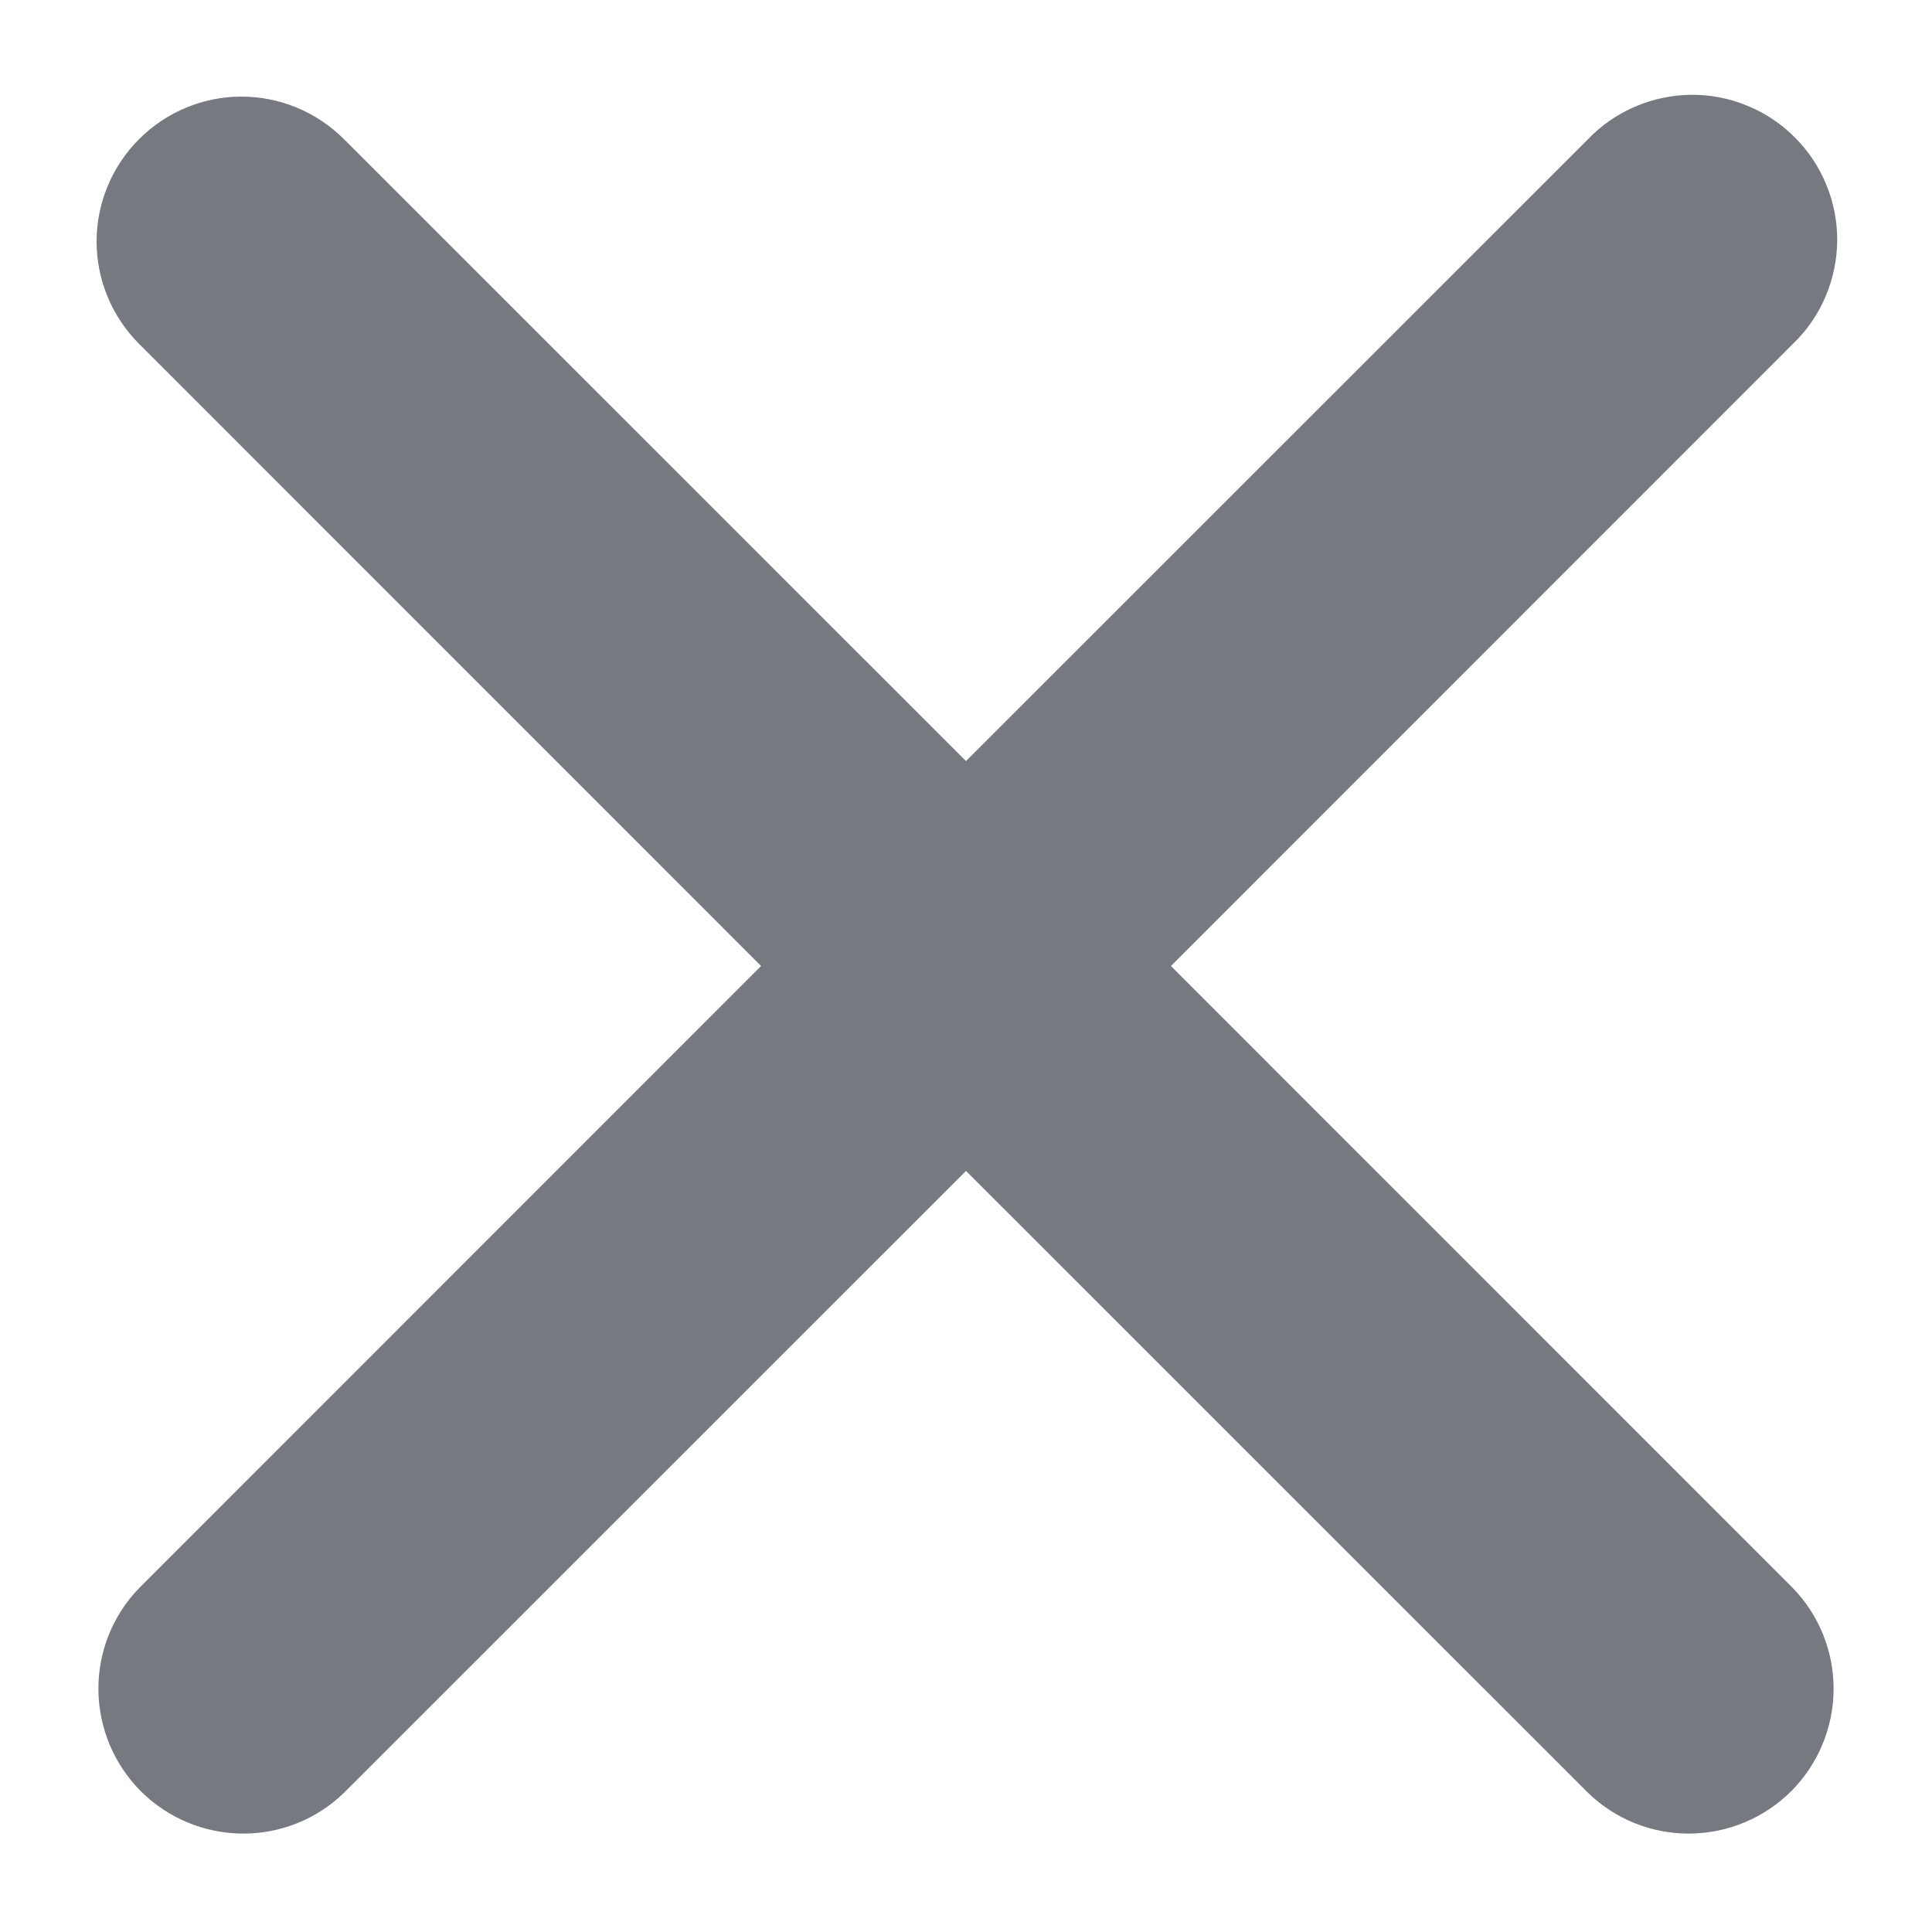
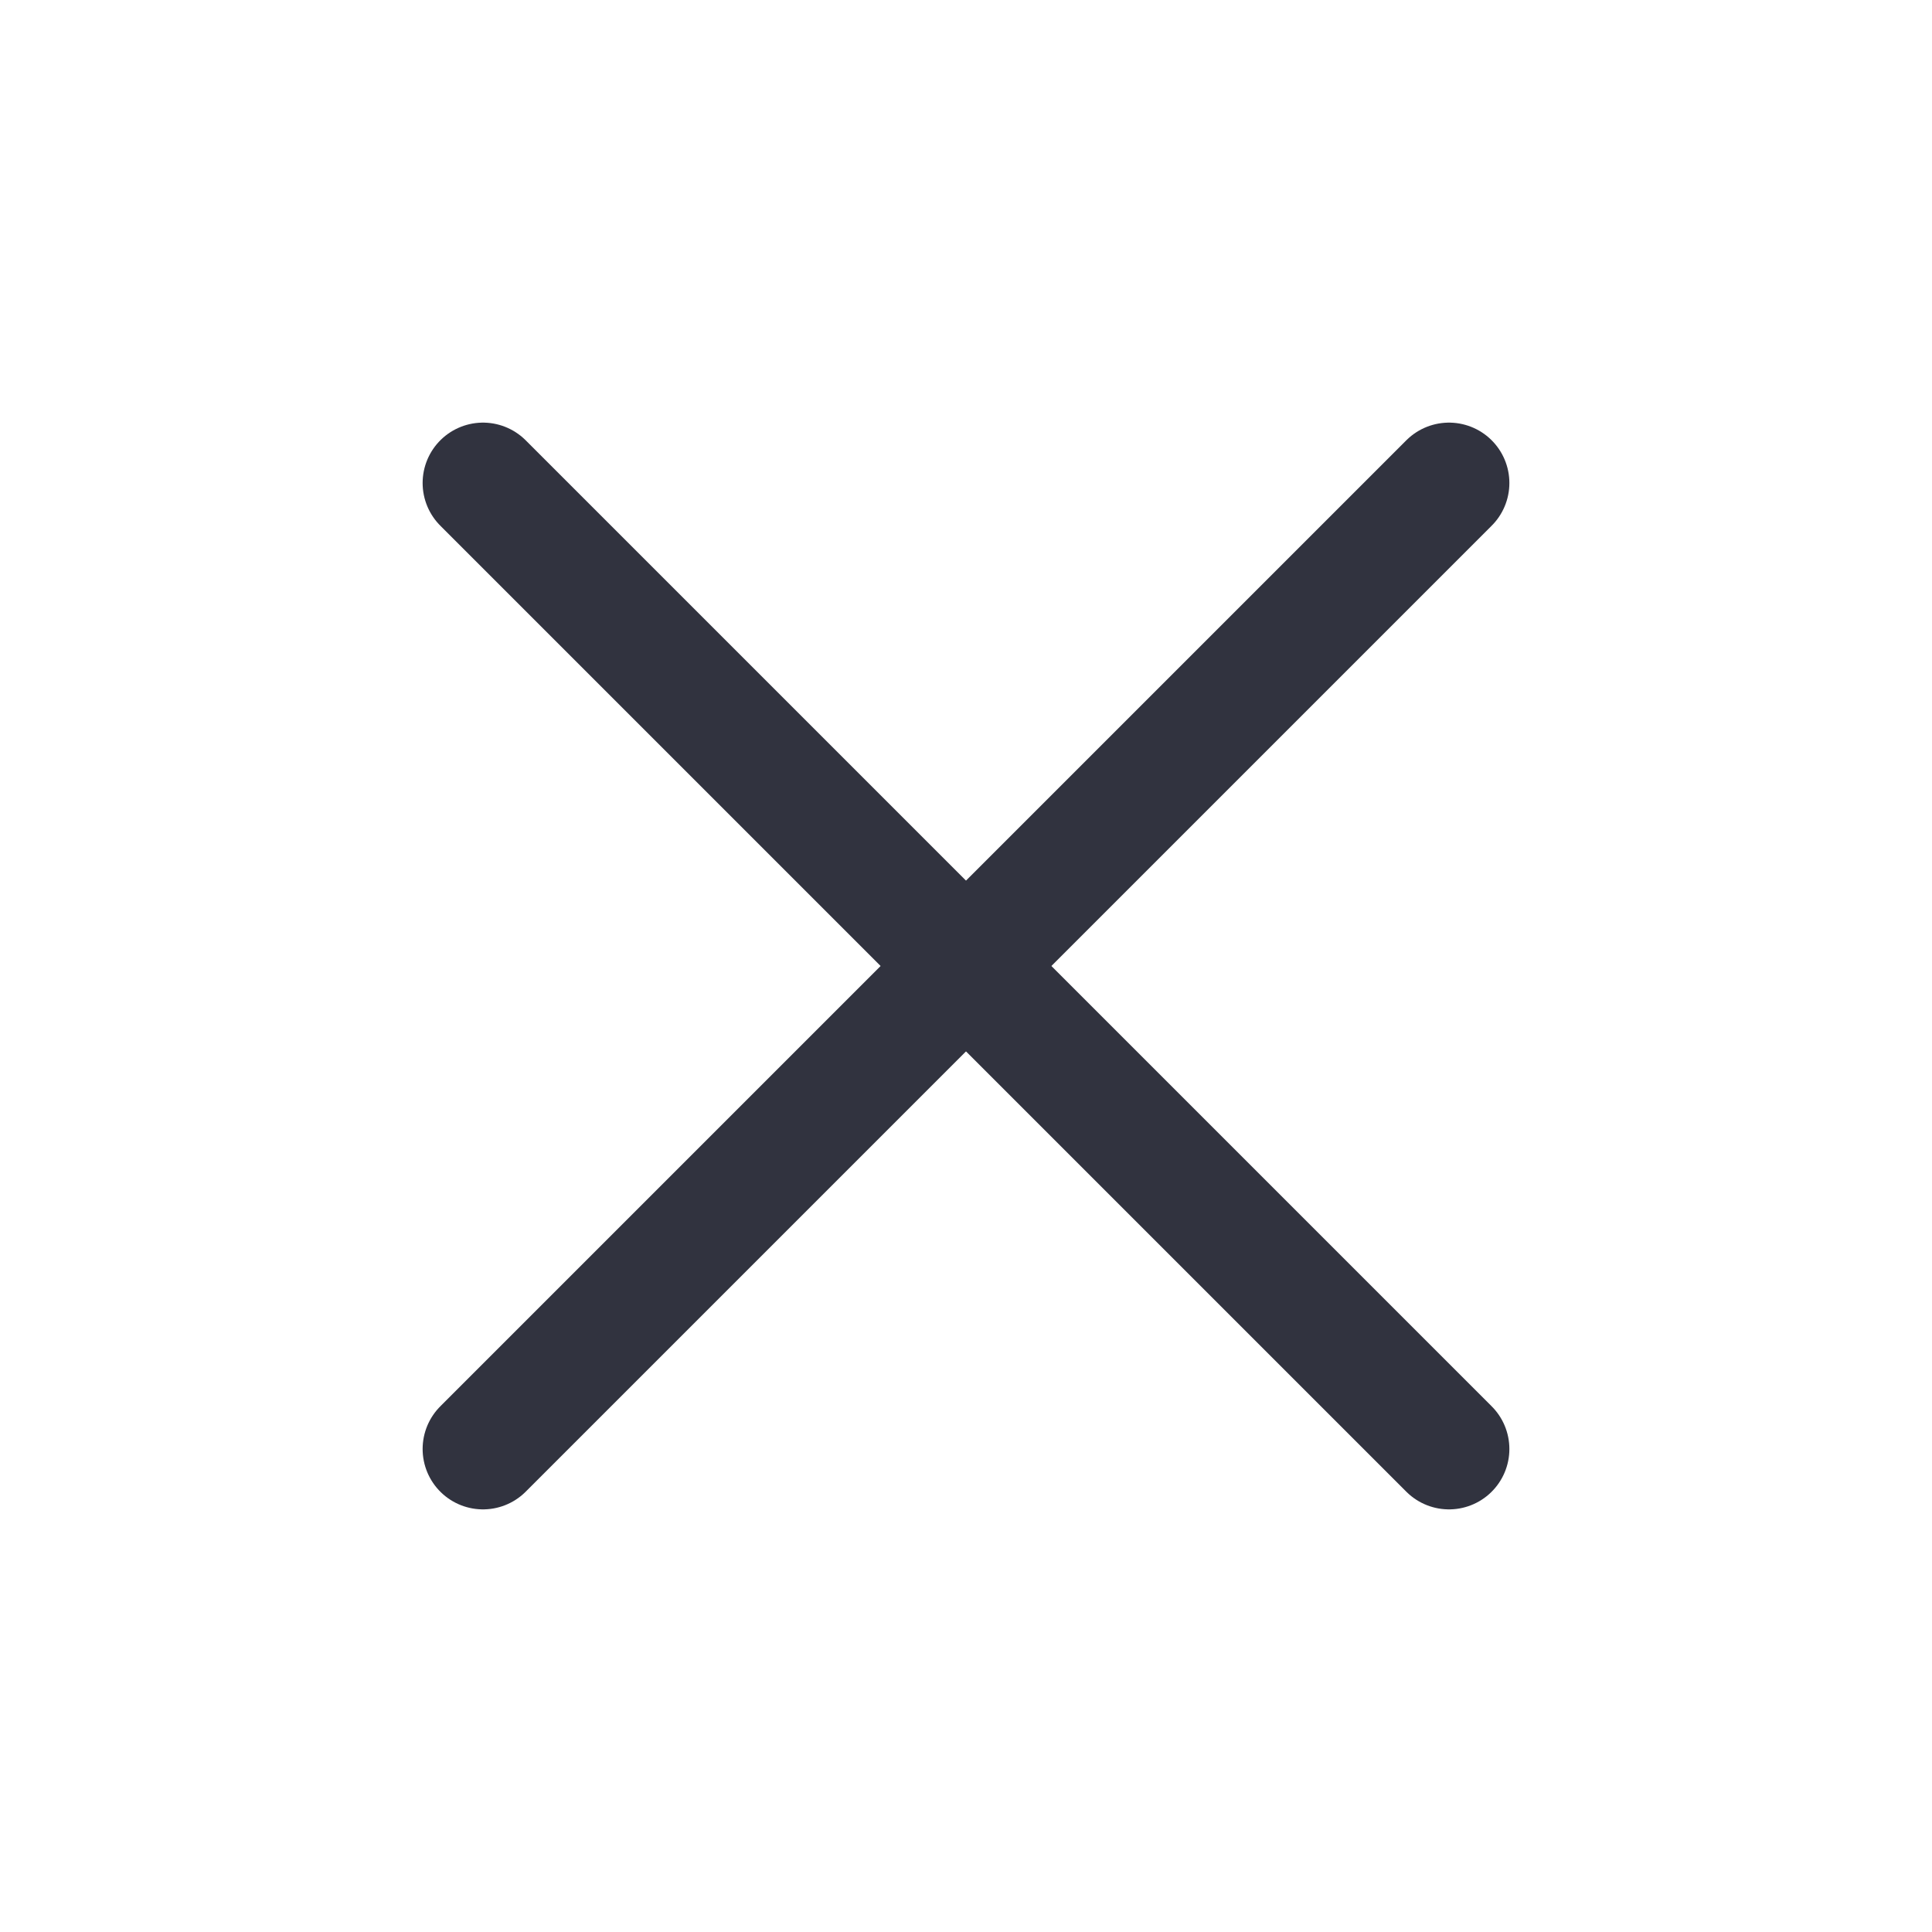
- <svg xmlns="http://www.w3.org/2000/svg" width="16" height="16" viewBox="0 0 16 16" fill="none">
-   <path fill-rule="evenodd" clip-rule="evenodd" d="M1.152 1.152C1.377 0.927 1.682 0.8 2 0.8C2.318 0.8 2.623 0.927 2.848 1.152L8 6.303L13.152 1.152C13.262 1.037 13.395 0.946 13.541 0.883C13.688 0.82 13.845 0.787 14.004 0.785C14.164 0.784 14.322 0.814 14.469 0.875C14.617 0.935 14.751 1.024 14.863 1.137C14.976 1.249 15.065 1.383 15.125 1.531C15.186 1.678 15.216 1.836 15.215 1.996C15.213 2.155 15.18 2.312 15.117 2.459C15.055 2.605 14.963 2.738 14.848 2.848L9.697 8L14.848 13.152C15.067 13.378 15.188 13.681 15.185 13.996C15.182 14.31 15.056 14.611 14.834 14.834C14.611 15.056 14.31 15.182 13.996 15.185C13.681 15.188 13.378 15.067 13.152 14.848L8 9.697L2.848 14.848C2.622 15.067 2.319 15.188 2.004 15.185C1.69 15.182 1.389 15.056 1.166 14.834C0.944 14.611 0.818 14.31 0.815 13.996C0.812 13.681 0.933 13.378 1.152 13.152L6.303 8L1.152 2.848C0.927 2.623 0.8 2.318 0.8 2C0.8 1.682 0.927 1.377 1.152 1.152V1.152Z" fill="#777981" />
+ <svg xmlns="http://www.w3.org/2000/svg" width="24" height="24" viewBox="0 0 24 24" fill="none">
+   <path d="M18 18L6 6" stroke="#31333F" stroke-width="1.5" stroke-linecap="round" stroke-linejoin="round" />
+   <path d="M6 18L18 6" stroke="#31333F" stroke-width="1.5" stroke-linecap="round" stroke-linejoin="round" />
</svg>
